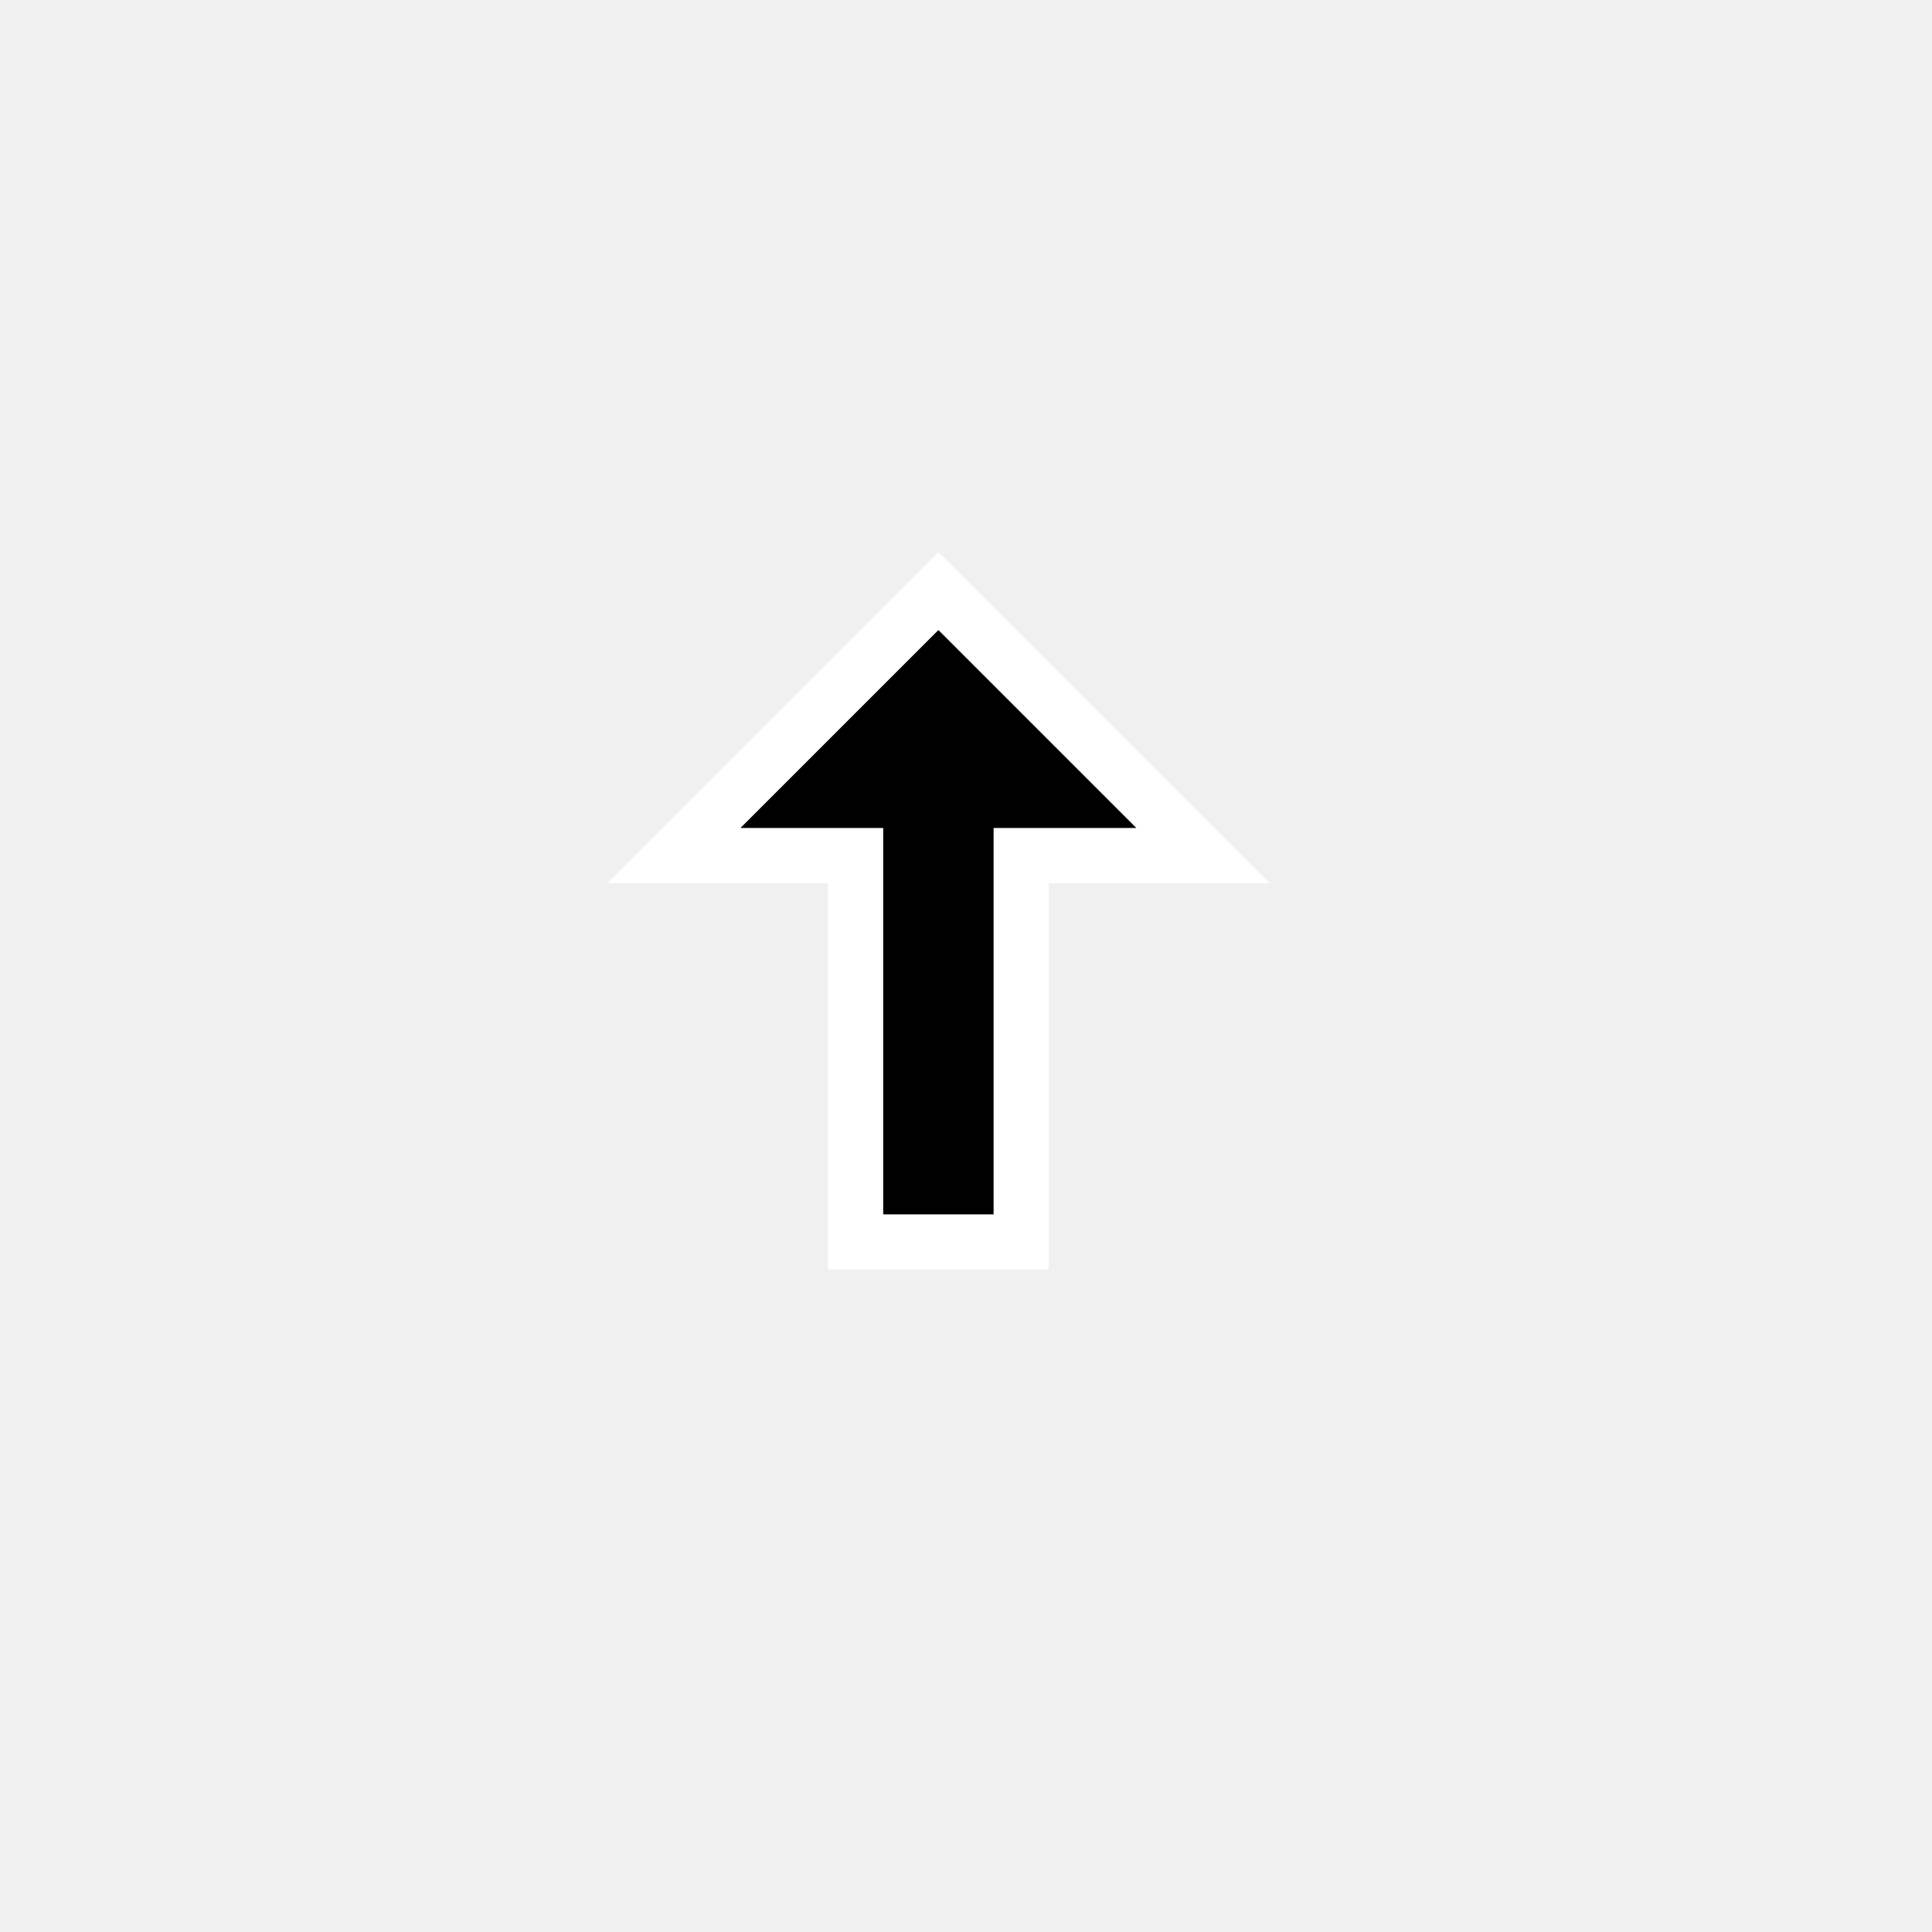
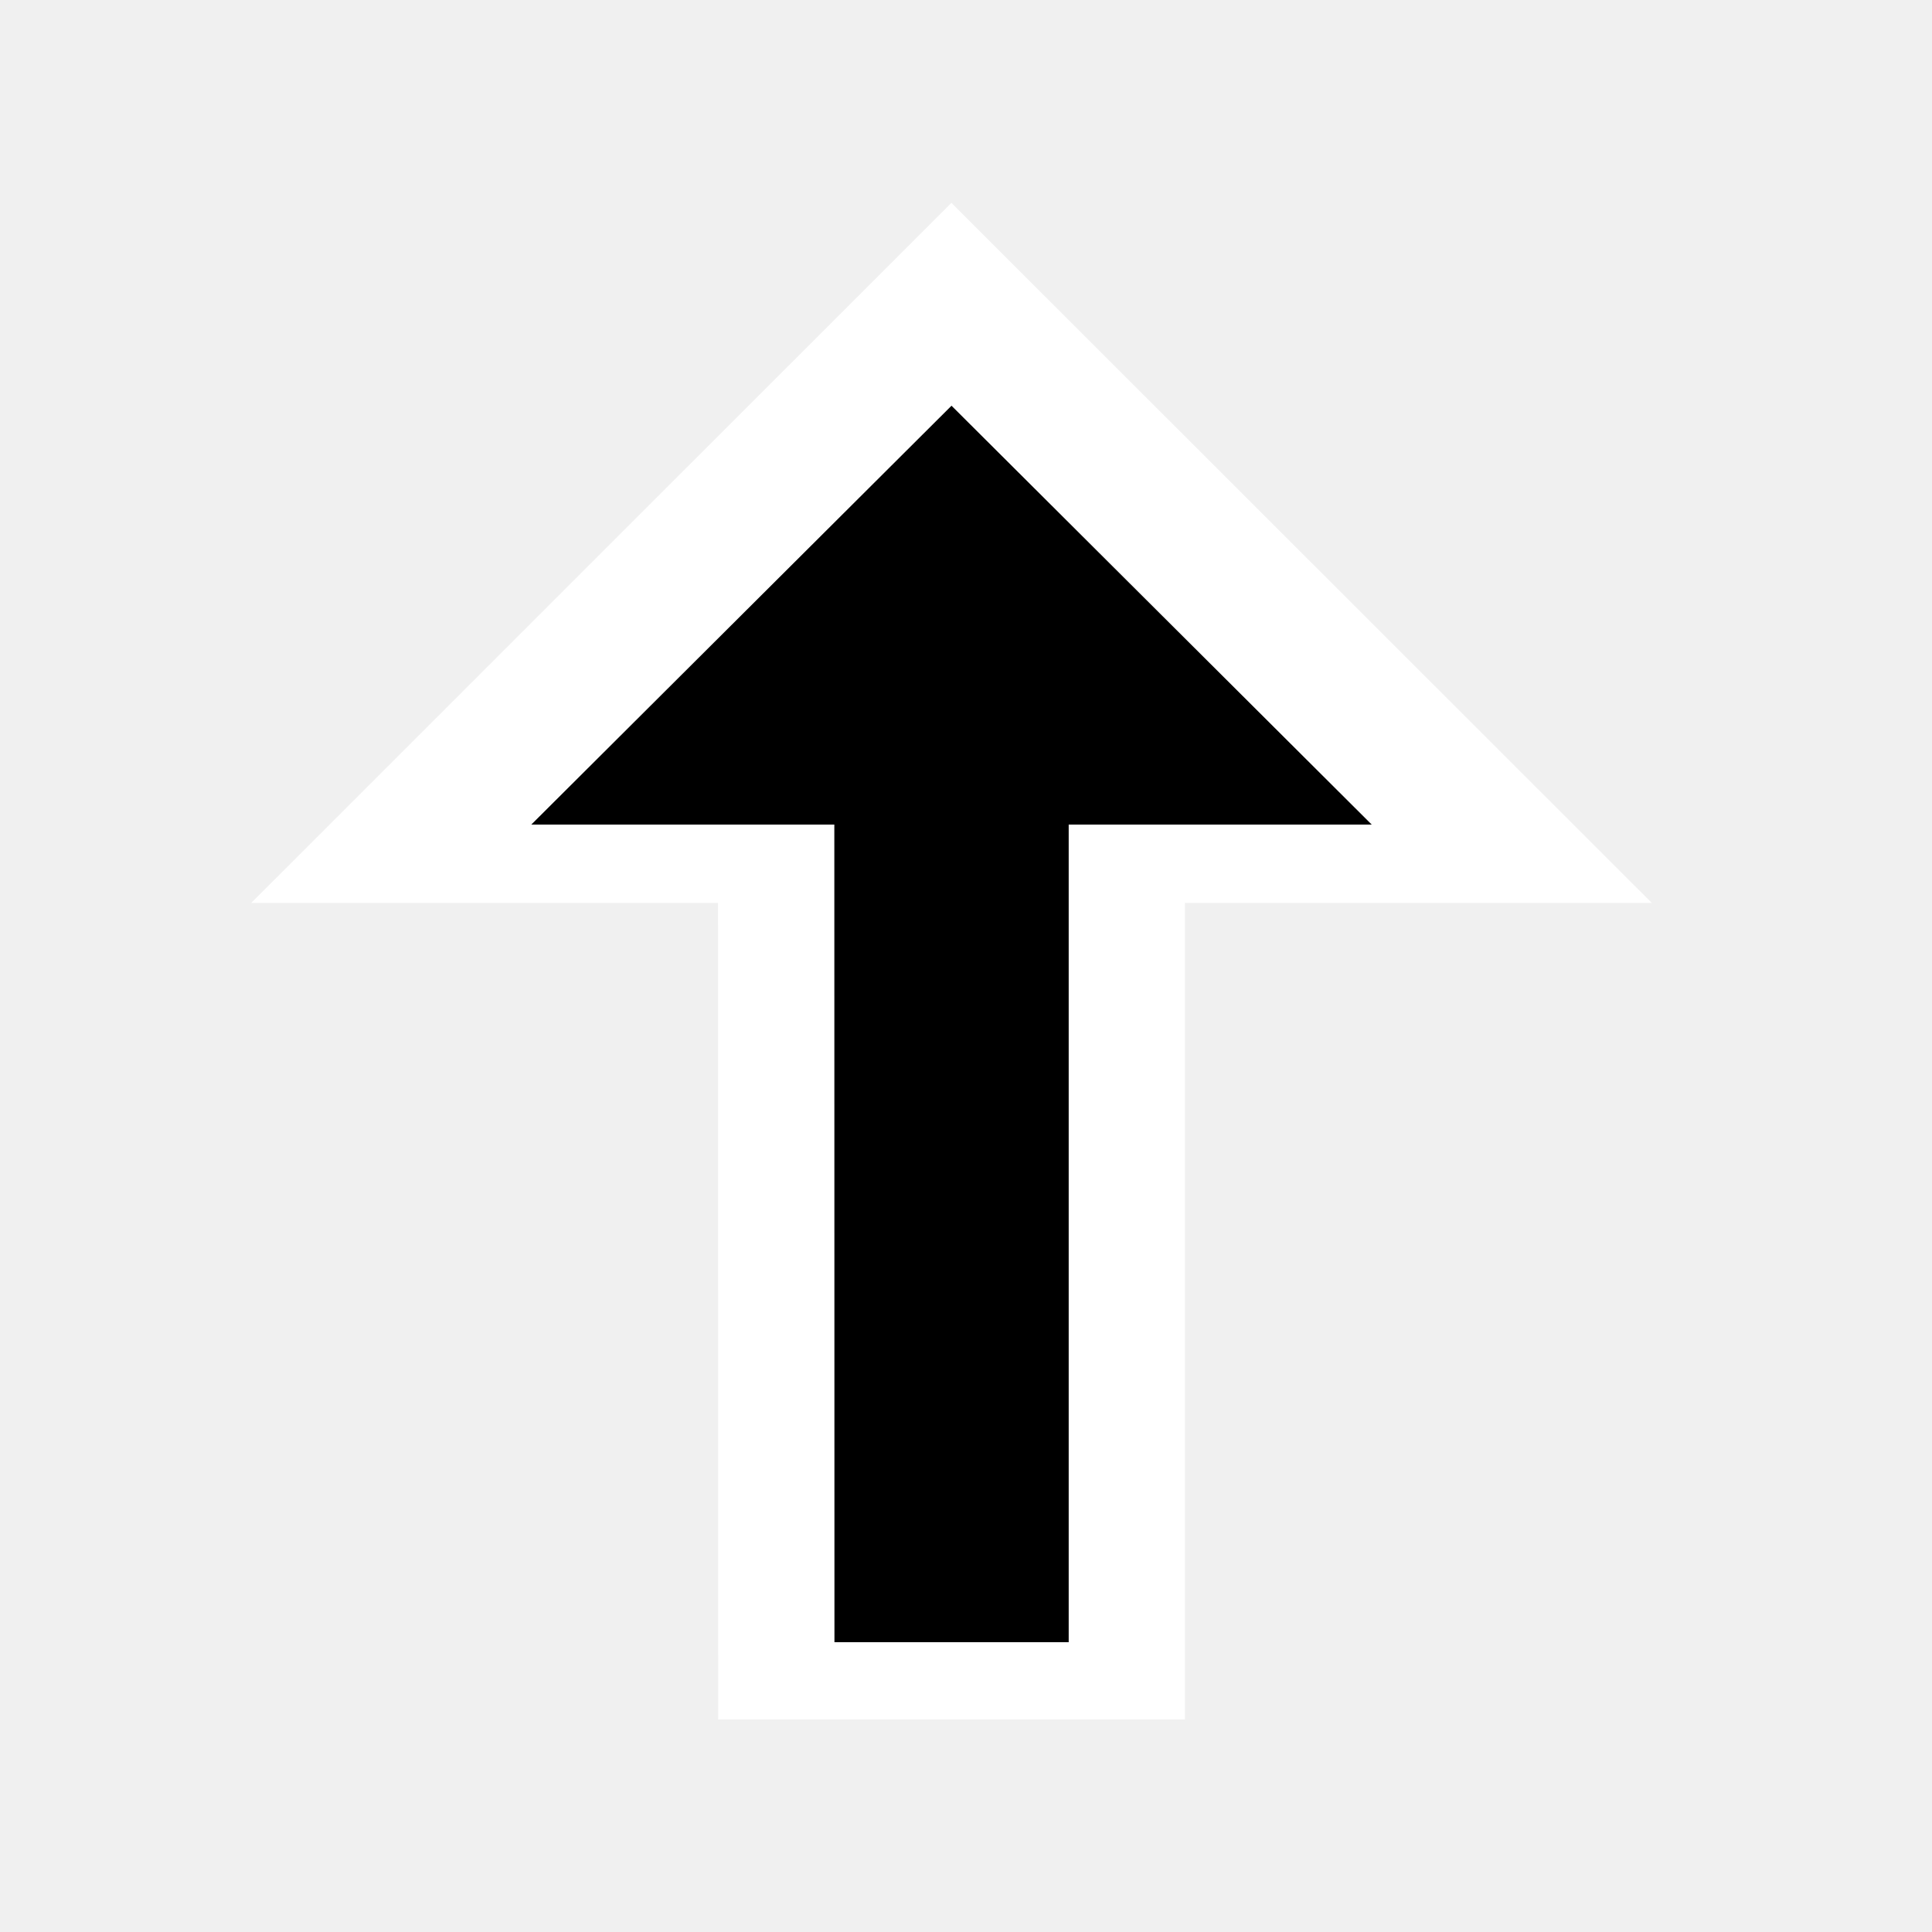
<svg xmlns="http://www.w3.org/2000/svg" width="200" height="200" viewBox="0 0 200 200" fill="none">
  <g opacity="0.01">
    <path opacity="0.01" d="M200 0H0V200H200V0Z" fill="white" />
  </g>
-   <path fill-rule="evenodd" clip-rule="evenodd" d="M131.429 91.429L97.143 57.143L62.857 91.429H85.714V131.429H108.571V91.429H131.429Z" fill="white" />
-   <path fill-rule="evenodd" clip-rule="evenodd" d="M91.428 125.714V85.714H76.651L97.143 65.223L117.634 85.714H102.857V125.714H91.428Z" fill="black" />
+   <path fill-rule="evenodd" clip-rule="evenodd" d="M74.345 178L74.333 93.474H26L98.488 21L171 93.474H122.667V178H74.345Z" fill="white" />
+   <path fill-rule="evenodd" clip-rule="evenodd" d="M110.631 170V85.36H142L98.5 42L55 85.36H86.37L86.382 170H110.631Z" fill="black" />
</svg>
